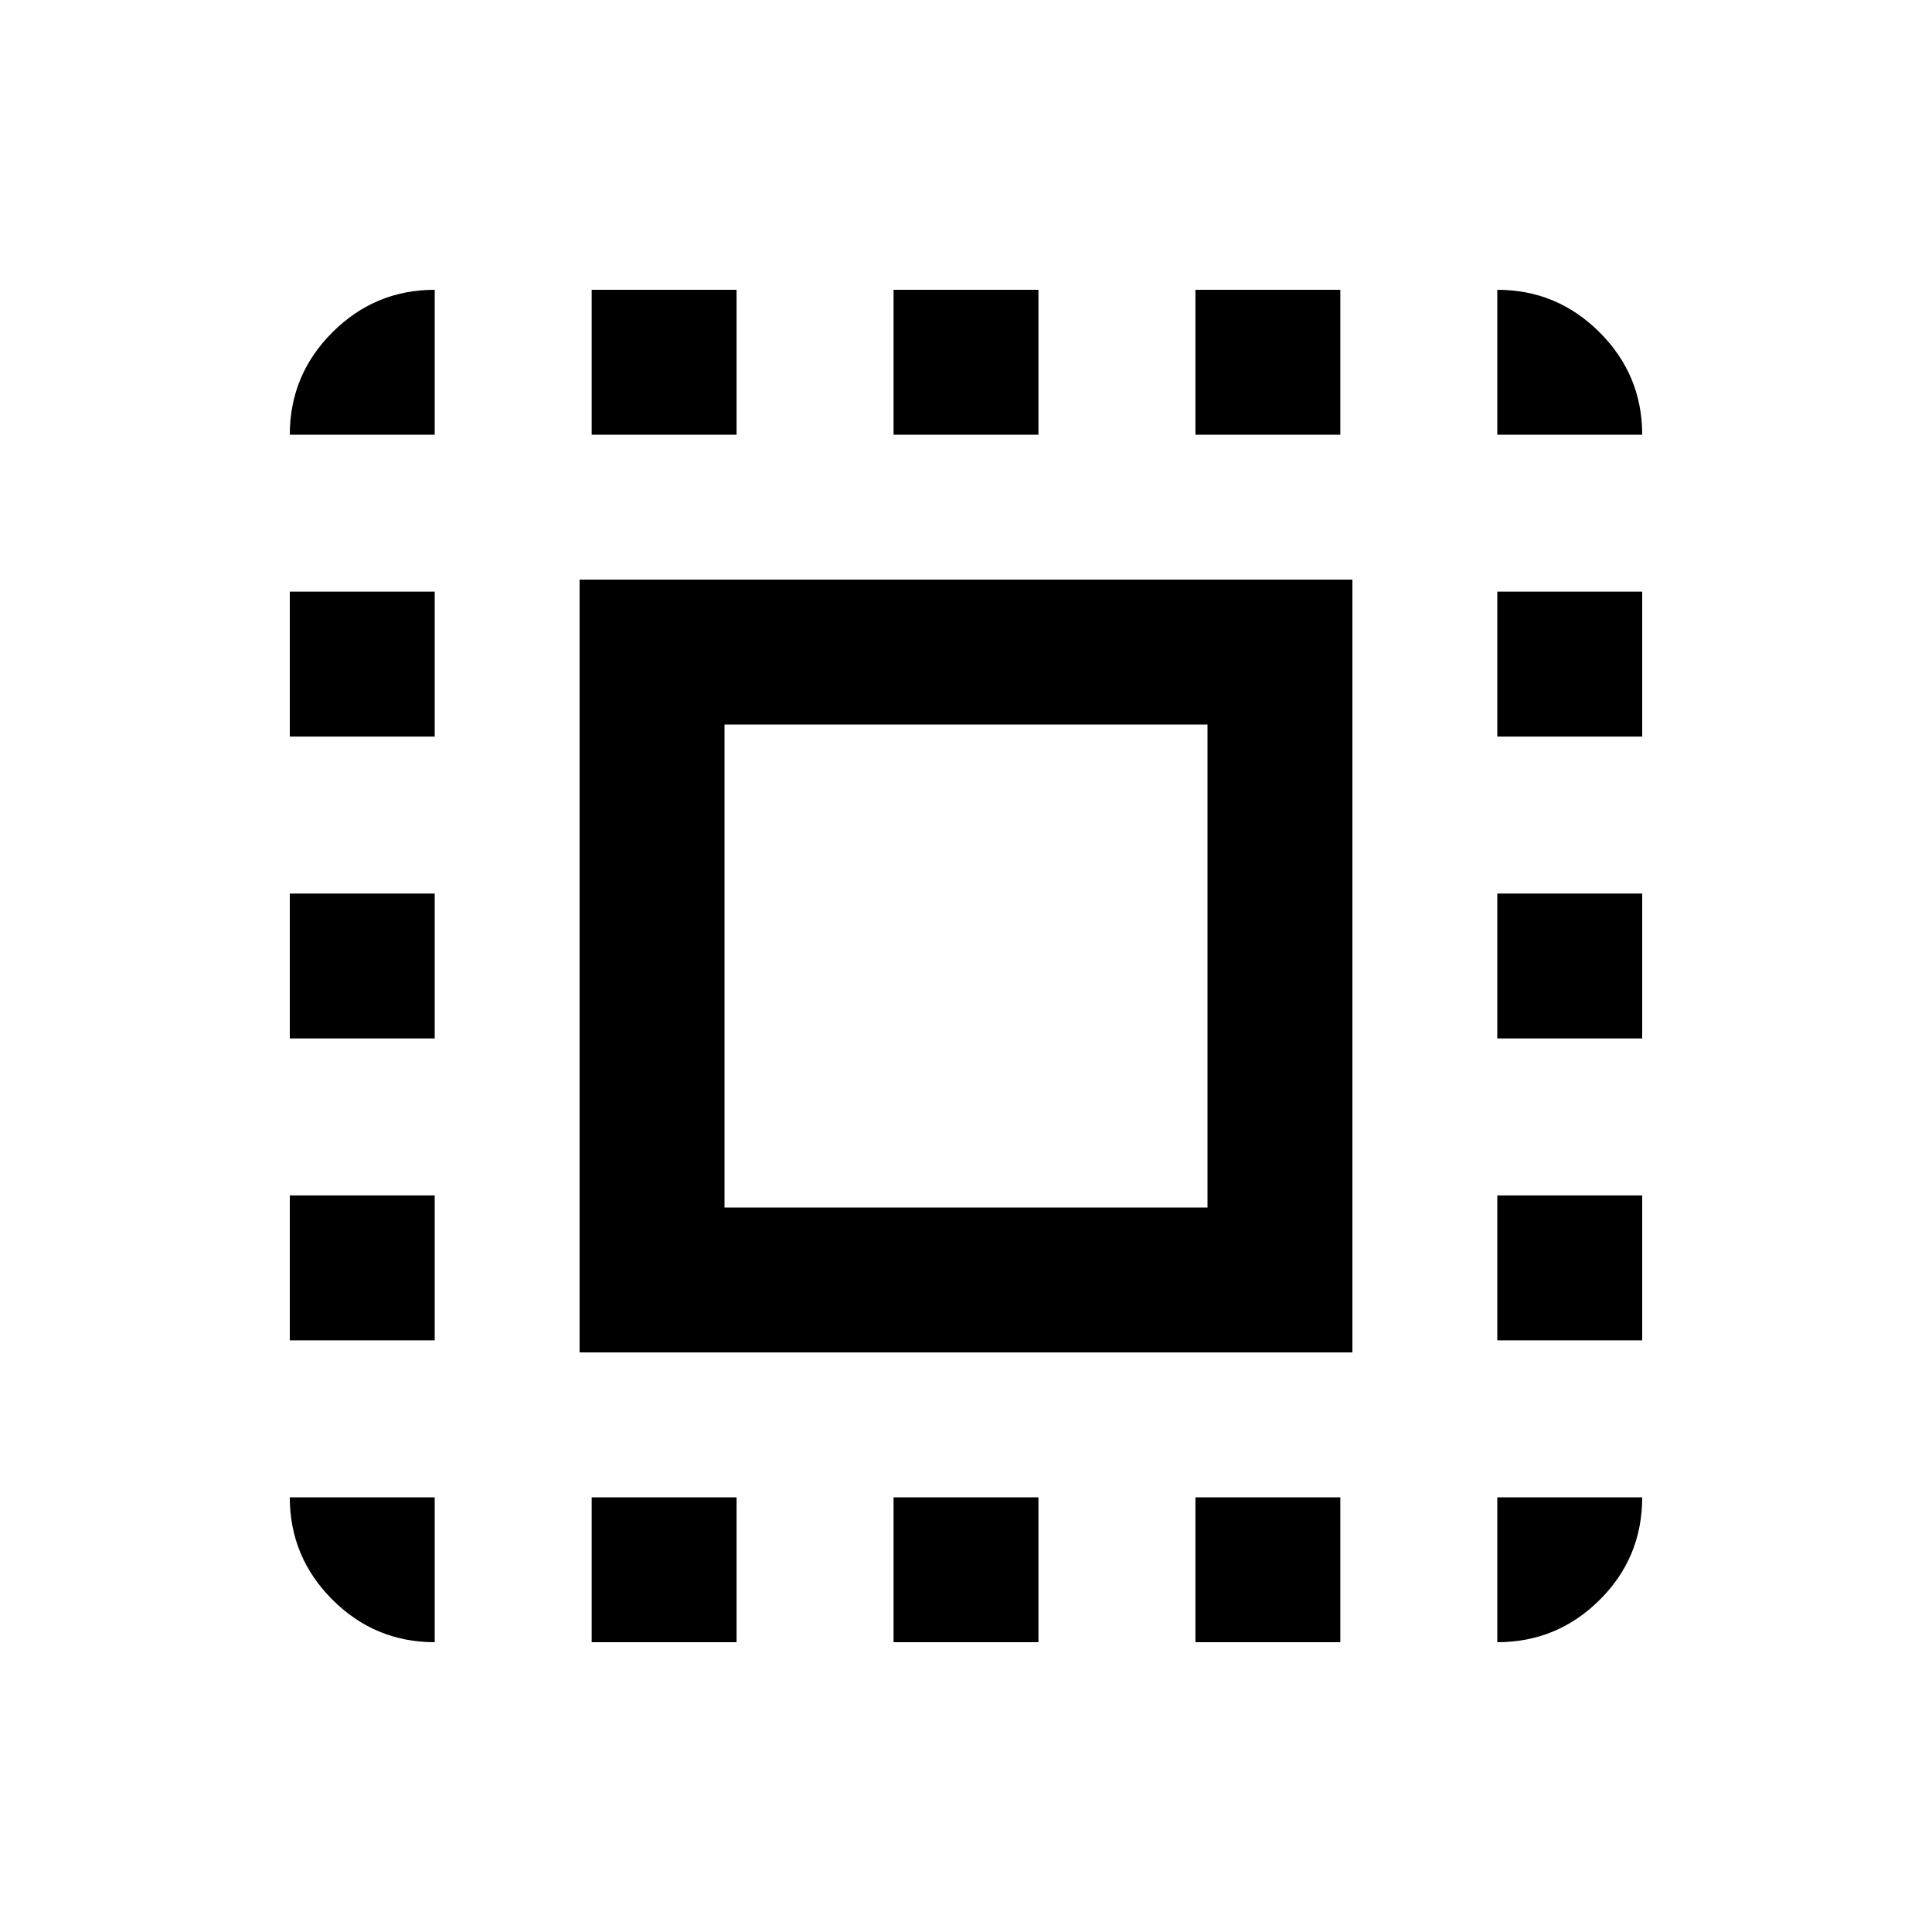
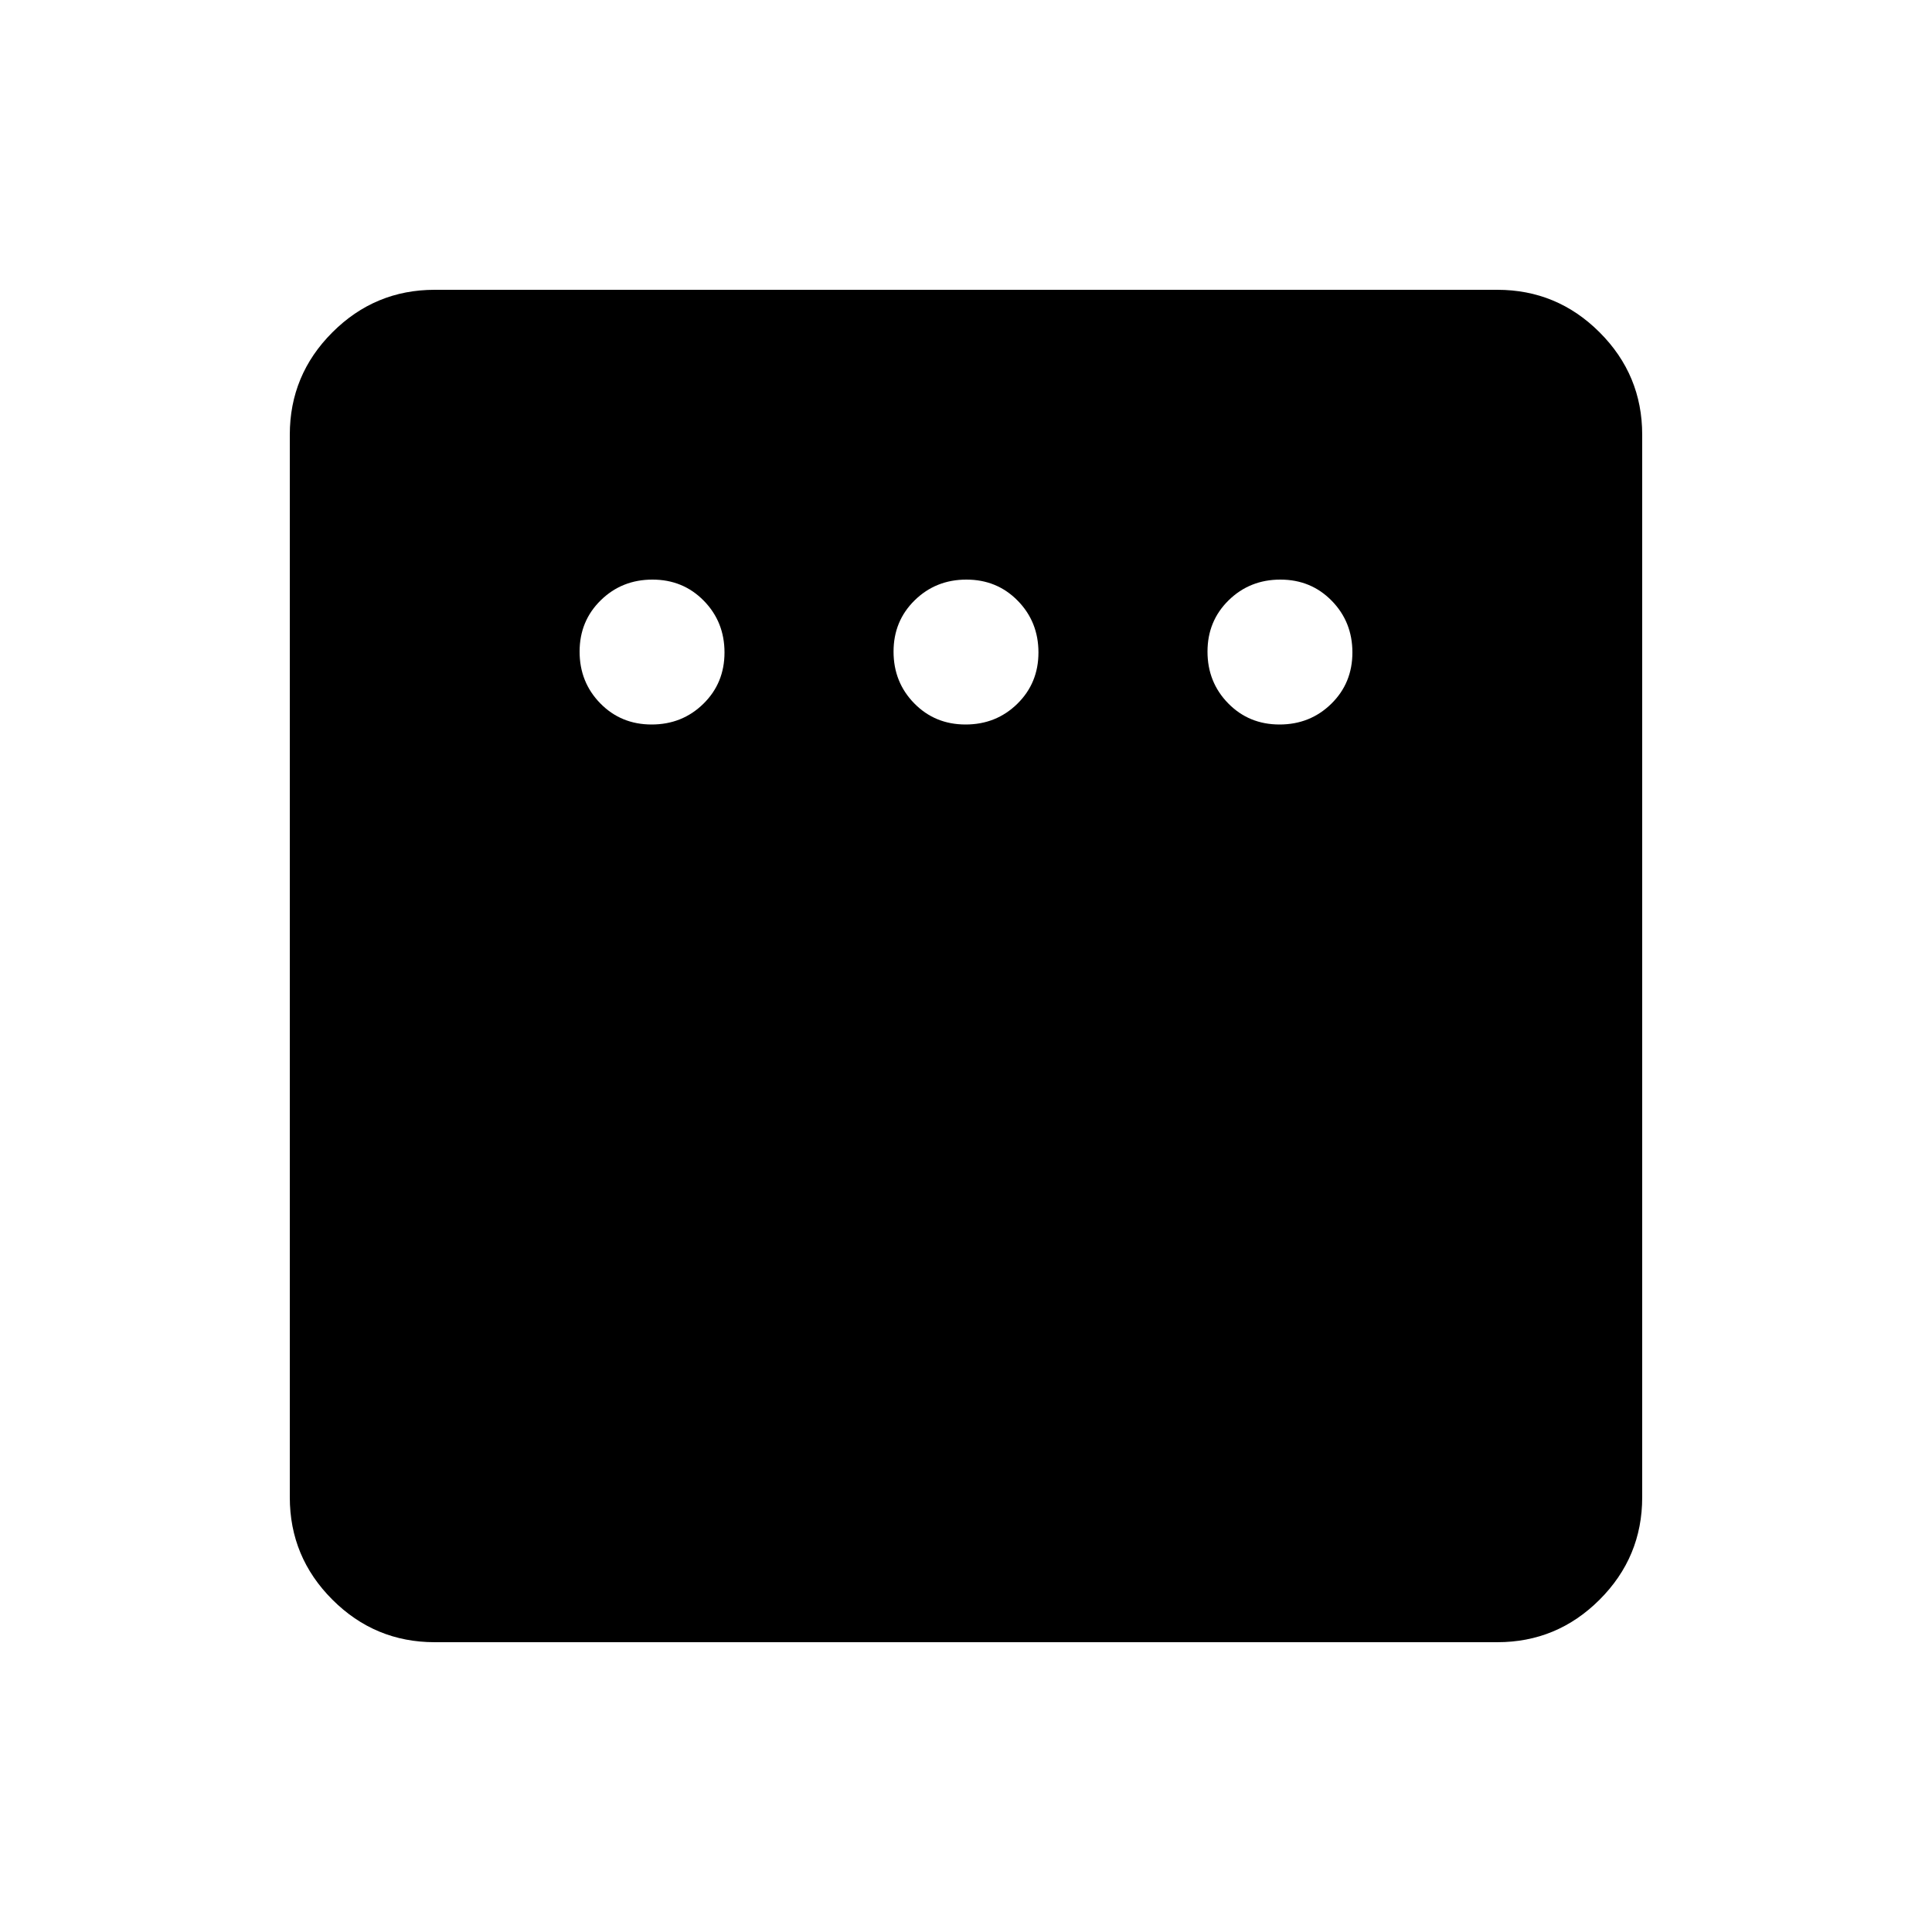
<svg xmlns="http://www.w3.org/2000/svg" height="20" viewBox="0 -960 960 960" width="20">
-   <path d="M216-144q-29.7 0-50.85-21.15Q144-186.3 144-216h72v72Zm-72-150v-72h72v72h-72Zm0-150v-72h72v72h-72Zm0-150v-72h72v72h-72Zm0-150q0-29.7 21.15-50.85Q186.3-816 216-816v72h-72Zm144 456v-384h384v384H288Zm6 144v-72h72v72h-72Zm0-600v-72h72v72h-72Zm66 384h240v-240H360v240Zm84 216v-72h72v72h-72Zm0-600v-72h72v72h-72Zm150 600v-72h72v72h-72Zm0-600v-72h72v72h-72Zm150 600v-72h72q0 30-21.15 51T744-144Zm0-150v-72h72v72h-72Zm0-150v-72h72v72h-72Zm0-150v-72h72v72h-72Zm0-150v-72q29.7 0 50.85 21.15Q816-773.7 816-744h-72Z" />
+   <path d="M323.789-600Q339-600 349.5-610.289q10.5-10.29 10.5-25.5Q360-651 349.711-661.5q-10.29-10.5-25.5-10.5Q309-672 298.5-661.711q-10.5 10.29-10.5 25.5Q288-621 298.289-610.5q10.29 10.5 25.5 10.5Zm156 0Q495-600 505.5-610.289q10.5-10.29 10.5-25.5Q516-651 505.711-661.5q-10.29-10.5-25.5-10.5Q465-672 454.5-661.711q-10.5 10.29-10.5 25.5Q444-621 454.289-610.5q10.29 10.5 25.5 10.5Zm156 0Q651-600 661.5-610.289q10.5-10.29 10.5-25.5Q672-651 661.711-661.5q-10.29-10.5-25.5-10.5Q621-672 610.5-661.711q-10.5 10.29-10.5 25.5Q600-621 610.289-610.5q10.29 10.5 25.5 10.5ZM216-144q-29.7 0-50.85-21.15Q144-186.3 144-216v-528q0-29.7 21.15-50.85Q186.3-816 216-816h528q29.7 0 50.85 21.15Q816-773.7 816-744v528q0 29.7-21.15 50.85Q773.7-144 744-144H216Z" />
</svg>
